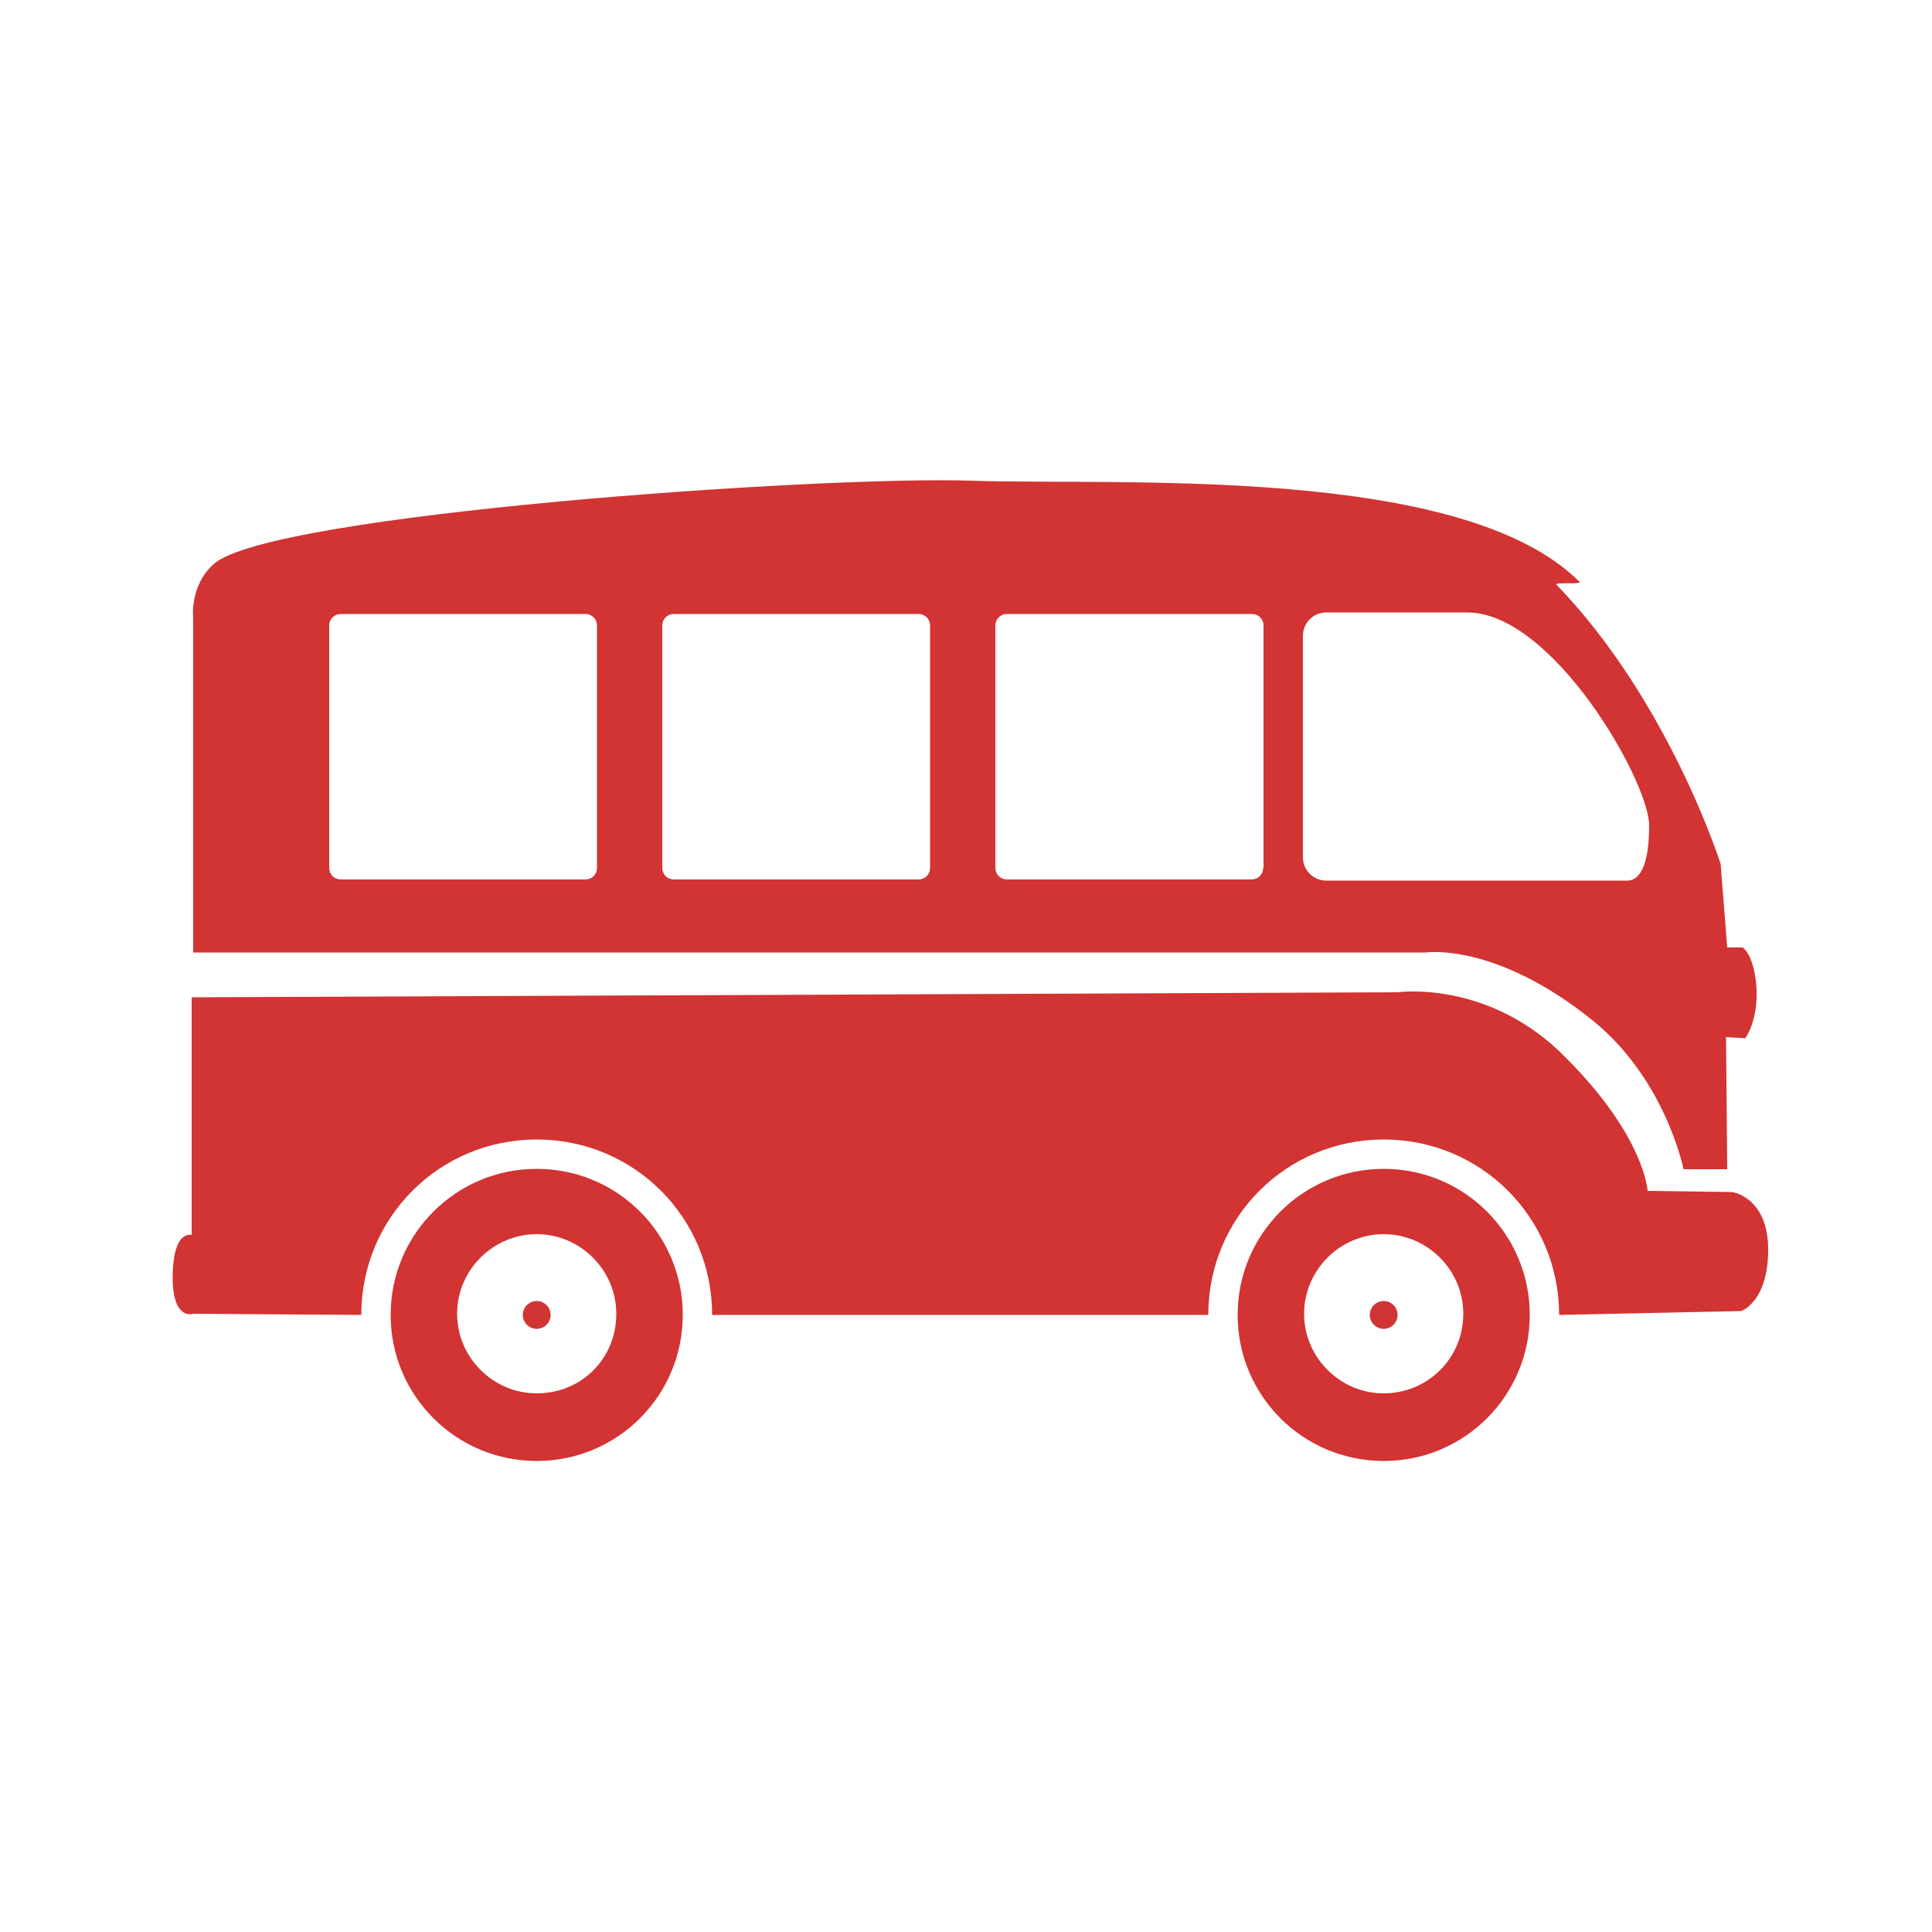
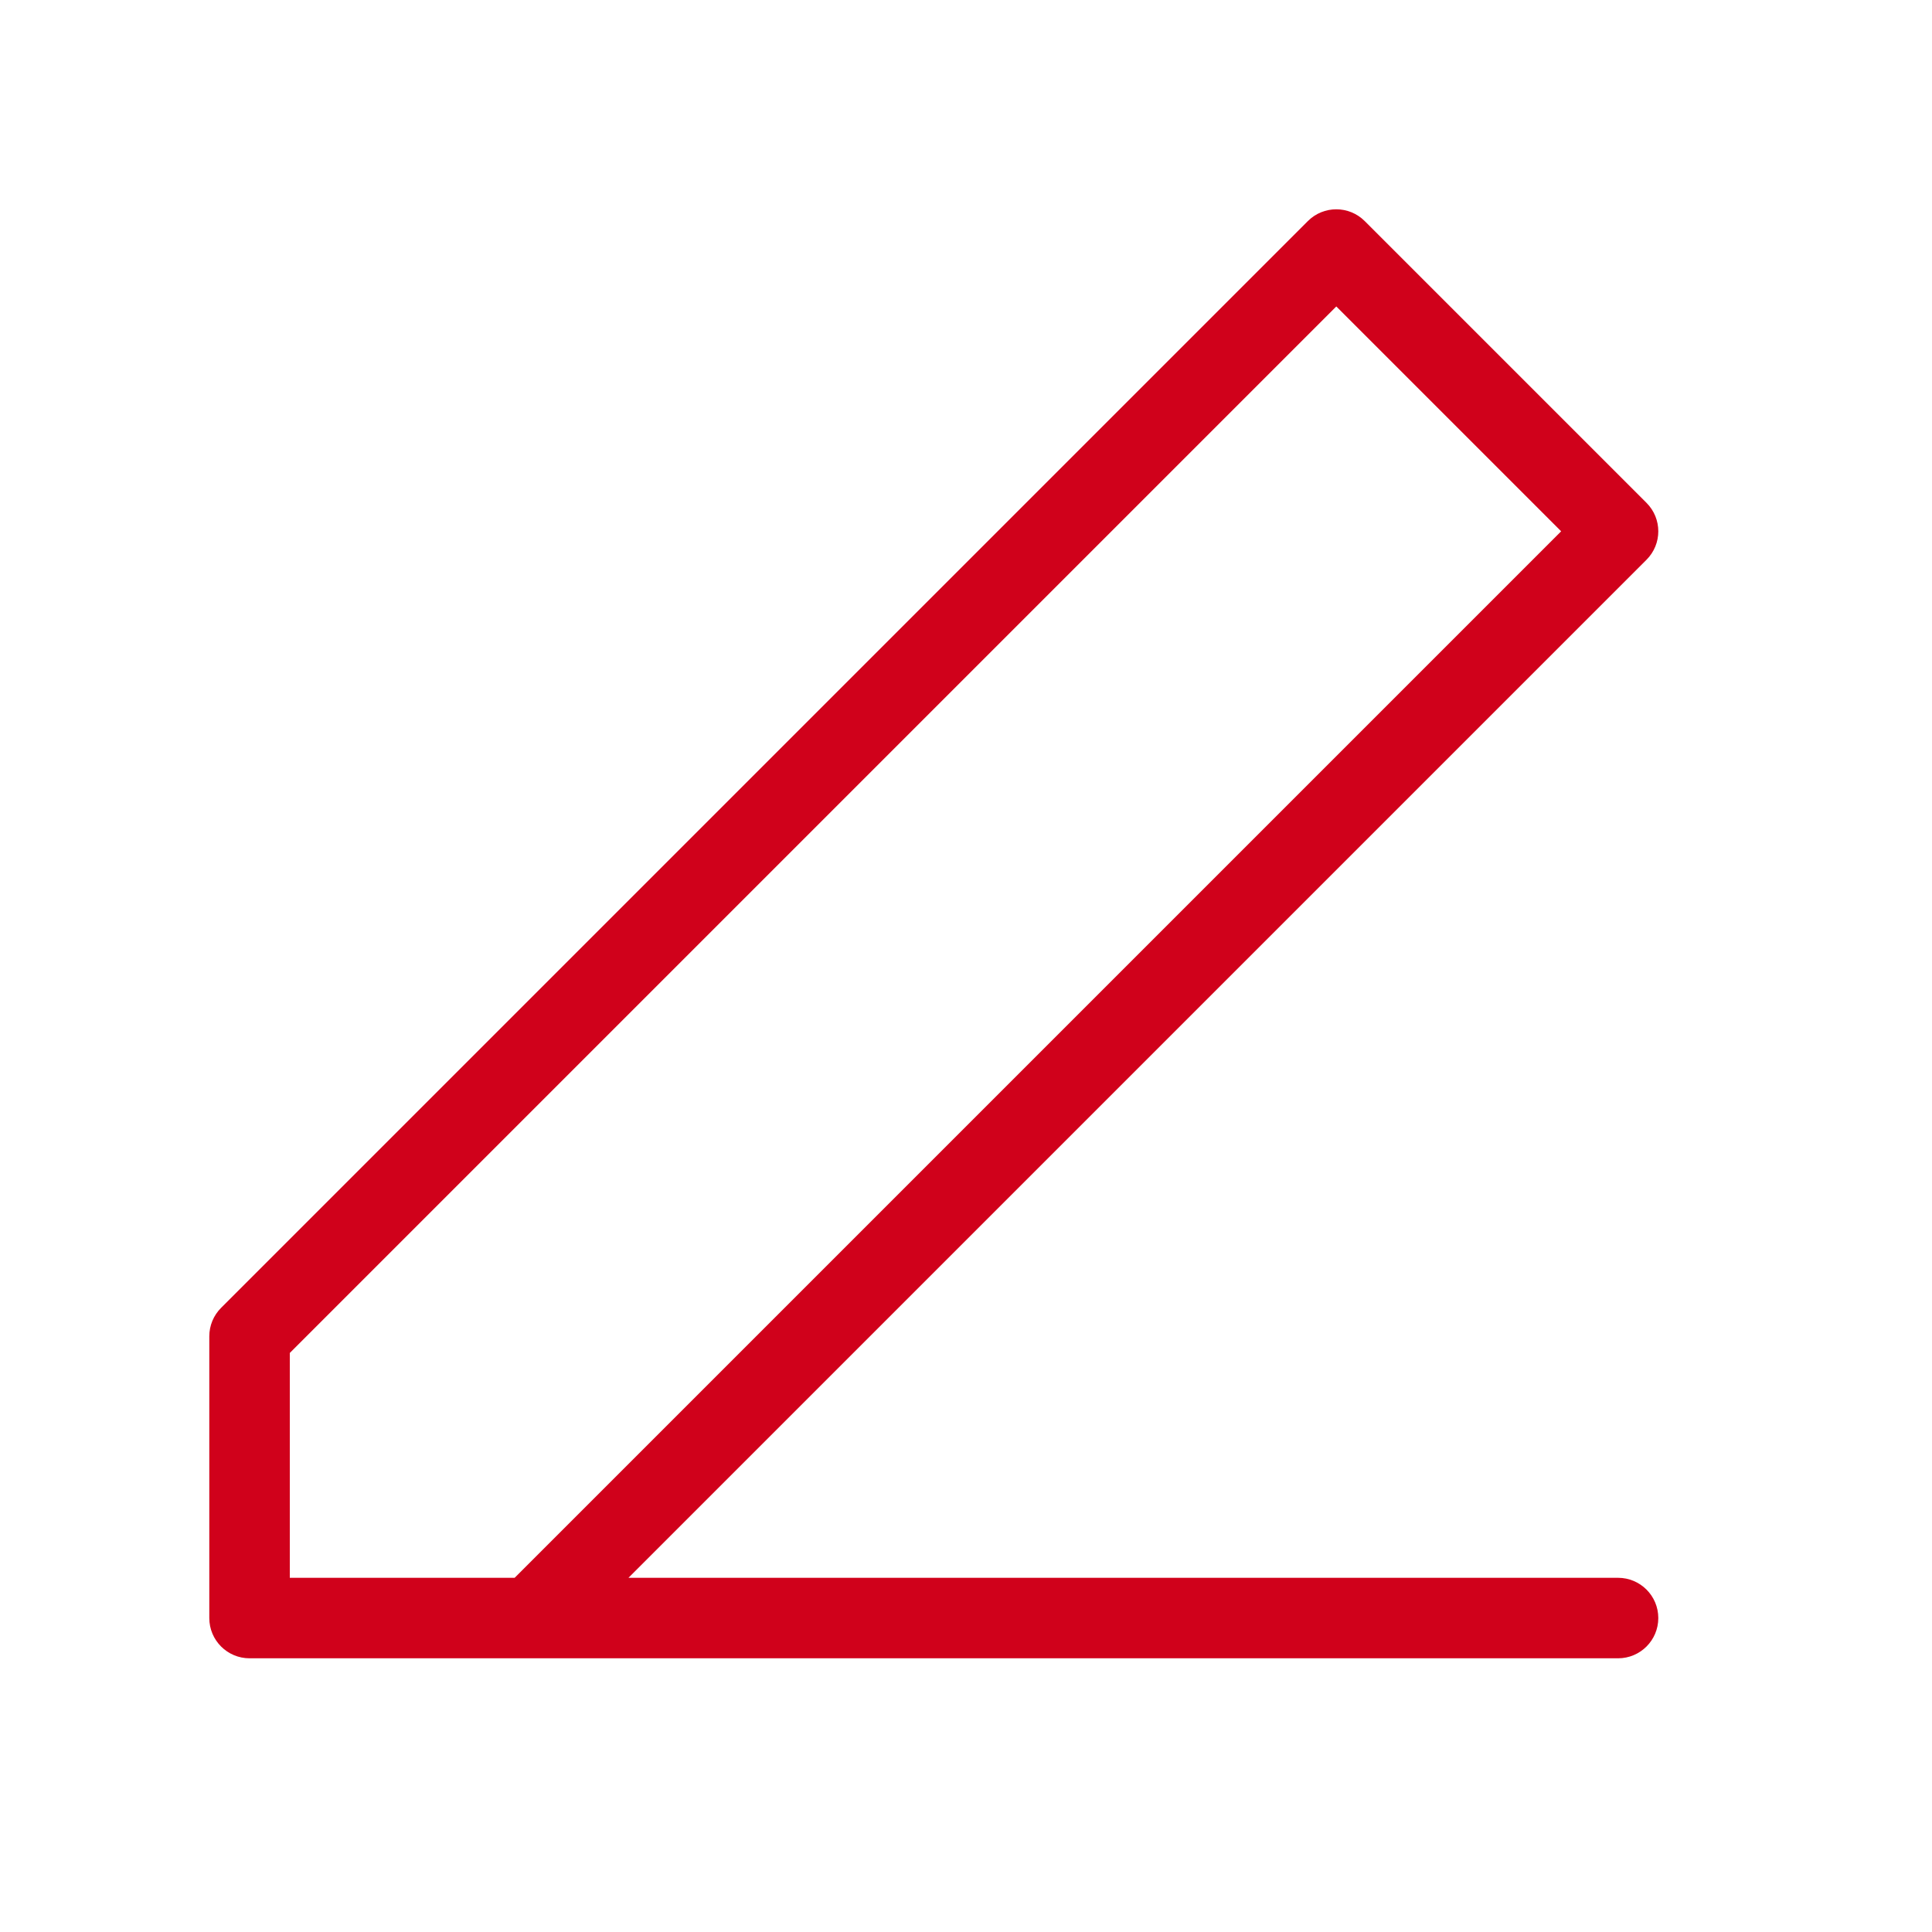
- <svg xmlns="http://www.w3.org/2000/svg" version="1.1" id="Calque_1" x="0px" y="0px" viewBox="0 0 500 500" enable-background="new 0 0 500 500" xml:space="preserve">
-   <g>
-     <path fill="#D23333" d="M138.9,302.5c-20.9,0-37.8,16.9-37.8,37.8s16.9,37.8,37.8,37.8s37.8-16.9,37.8-37.8     C176.7,319.4,159.8,302.5,138.9,302.5z M138.9,360.6c-11.3,0-20.6-9.3-20.6-20.6c0-11.3,9.3-20.6,20.6-20.6     c11.3,0,20.6,9.3,20.6,20.6C159.5,351.6,150.5,360.6,138.9,360.6z" />
-     <circle fill="#D23333" cx="138.9" cy="340.3" r="3.6" />
-     <path fill="#D23333" d="M358.1,302.5c-20.9,0-37.8,16.9-37.8,37.8s16.9,37.8,37.8,37.8s37.8-16.9,37.8-37.8     C395.9,319.4,379,302.5,358.1,302.5z M358.1,360.6c-11.3,0-20.6-9.3-20.6-20.6c0-11.3,9.3-20.6,20.6-20.6     c11.3,0,20.6,9.3,20.6,20.6C378.7,351.6,369.4,360.6,358.1,360.6z" />
-     <circle fill="#D23333" cx="358.1" cy="340.3" r="3.6" />
-     <path fill="#D23333" d="M93.5,340.3c0-25.2,20.2-45.4,45.4-45.4s45.4,20.2,45.4,45.4h128.4c0-25.2,20.2-45.4,45.4-45.4     s45.4,20.2,45.4,45.4l47.1-1c0,0,7-2.3,7-15.9c0-13.6-9.3-14.9-9.3-14.9l-21.9-0.3c0,0-0.7-13.9-20.9-34.2     c-19.9-20.6-43.8-17.2-43.8-17.2l-312.1,1.3v61.7h0.7c0,0-5.3-2.7-5.6,9.9C44.4,342,50,340,50,340L93.5,340.3z" />
-     <rect x="186.3" y="316.8" fill="#D23333" width="127" height="2.7" />
-     <rect x="54" y="316.8" fill="#D23333" width="40.5" height="2.7" />
-     <path fill="#D23333" d="M451,245.2h-4l-1.7-21.6c0,0-13.3-42.1-42.5-72.3c-0.7-0.7,6.6,0,6-0.7c-30.5-30.5-119.1-24.9-157.5-26.2     s-181.8,8.6-196,21.6c-6.3,5.6-5.3,13.9-5.3,13.9v86.6h319.1c0,0,17.9-2.7,43.1,17.6c18.9,15.3,23.5,38.5,23.5,38.5H447l-0.3-34.2     l5,0.3C456.6,261.1,454.6,247.8,451,245.2z M154.5,224.6c0,1.7-1.3,3-3,3H88.2c-1.7,0-3-1.3-3-3v-62.7c0-1.7,1.3-3,3-3h63.3     c1.7,0,3,1.3,3,3V224.6z M240.7,224.6c0,1.7-1.3,3-3,3h-63.3c-1.7,0-3-1.3-3-3v-62.7c0-1.7,1.3-3,3-3h63.3c1.7,0,3,1.3,3,3V224.6z      M326.9,224.6c0,1.7-1.3,3-3,3h-63.3c-1.7,0-3-1.3-3-3v-62.7c0-1.7,1.3-3,3-3H324c1.7,0,3,1.3,3,3V224.6z M421.1,227.9h-77.9     c-3.3,0-6-2.7-6-6v-57.4c0-3.3,2.7-6,6-6h36.5c22.2,0,47.1,43.8,47.1,55.1C426.8,224.6,424.1,227.9,421.1,227.9z" />
+ <svg xmlns="http://www.w3.org/2000/svg" width="120px" height="120px" viewBox="0 0 120 120" version="1.1">
+   <description>Created with Sketch (http://www.bohemiancoding.com/sketch)</description>
+   <defs />
+   <g id="Page-1" stroke="none" stroke-width="1" fill="none" fill-rule="evenodd">
+     <g id="noun_53027_cc" transform="translate(13, 13)">
+       <path d="M70,6.036 L5,71.035 L5,85 L12.5,85 L18.964,85 L83.965,20 L70,6.036 Z" id="Shape" />
+       <path d="M87.5,85 L26.035,85 L89.267,21.768 C90.244,20.792 90.244,19.209 89.267,18.233 L71.767,0.733 C70.79,-0.244 69.208,-0.244 68.232,0.733 L0.732,68.233 C0.263,68.701 0,69.337 0,70 L0,87.5 C0,88.881 1.119,90 2.5,90 L87.5,90 C88.881,90 90,88.881 90,87.5 C90,86.119 88.881,85 87.5,85 L87.5,85 Z M5,85 L5,71.035 L70,6.035 L83.965,20 L18.965,85 L5,85 L5,85 Z" id="Shape" fill="#D0011B" />
+     </g>
  </g>
</svg>
